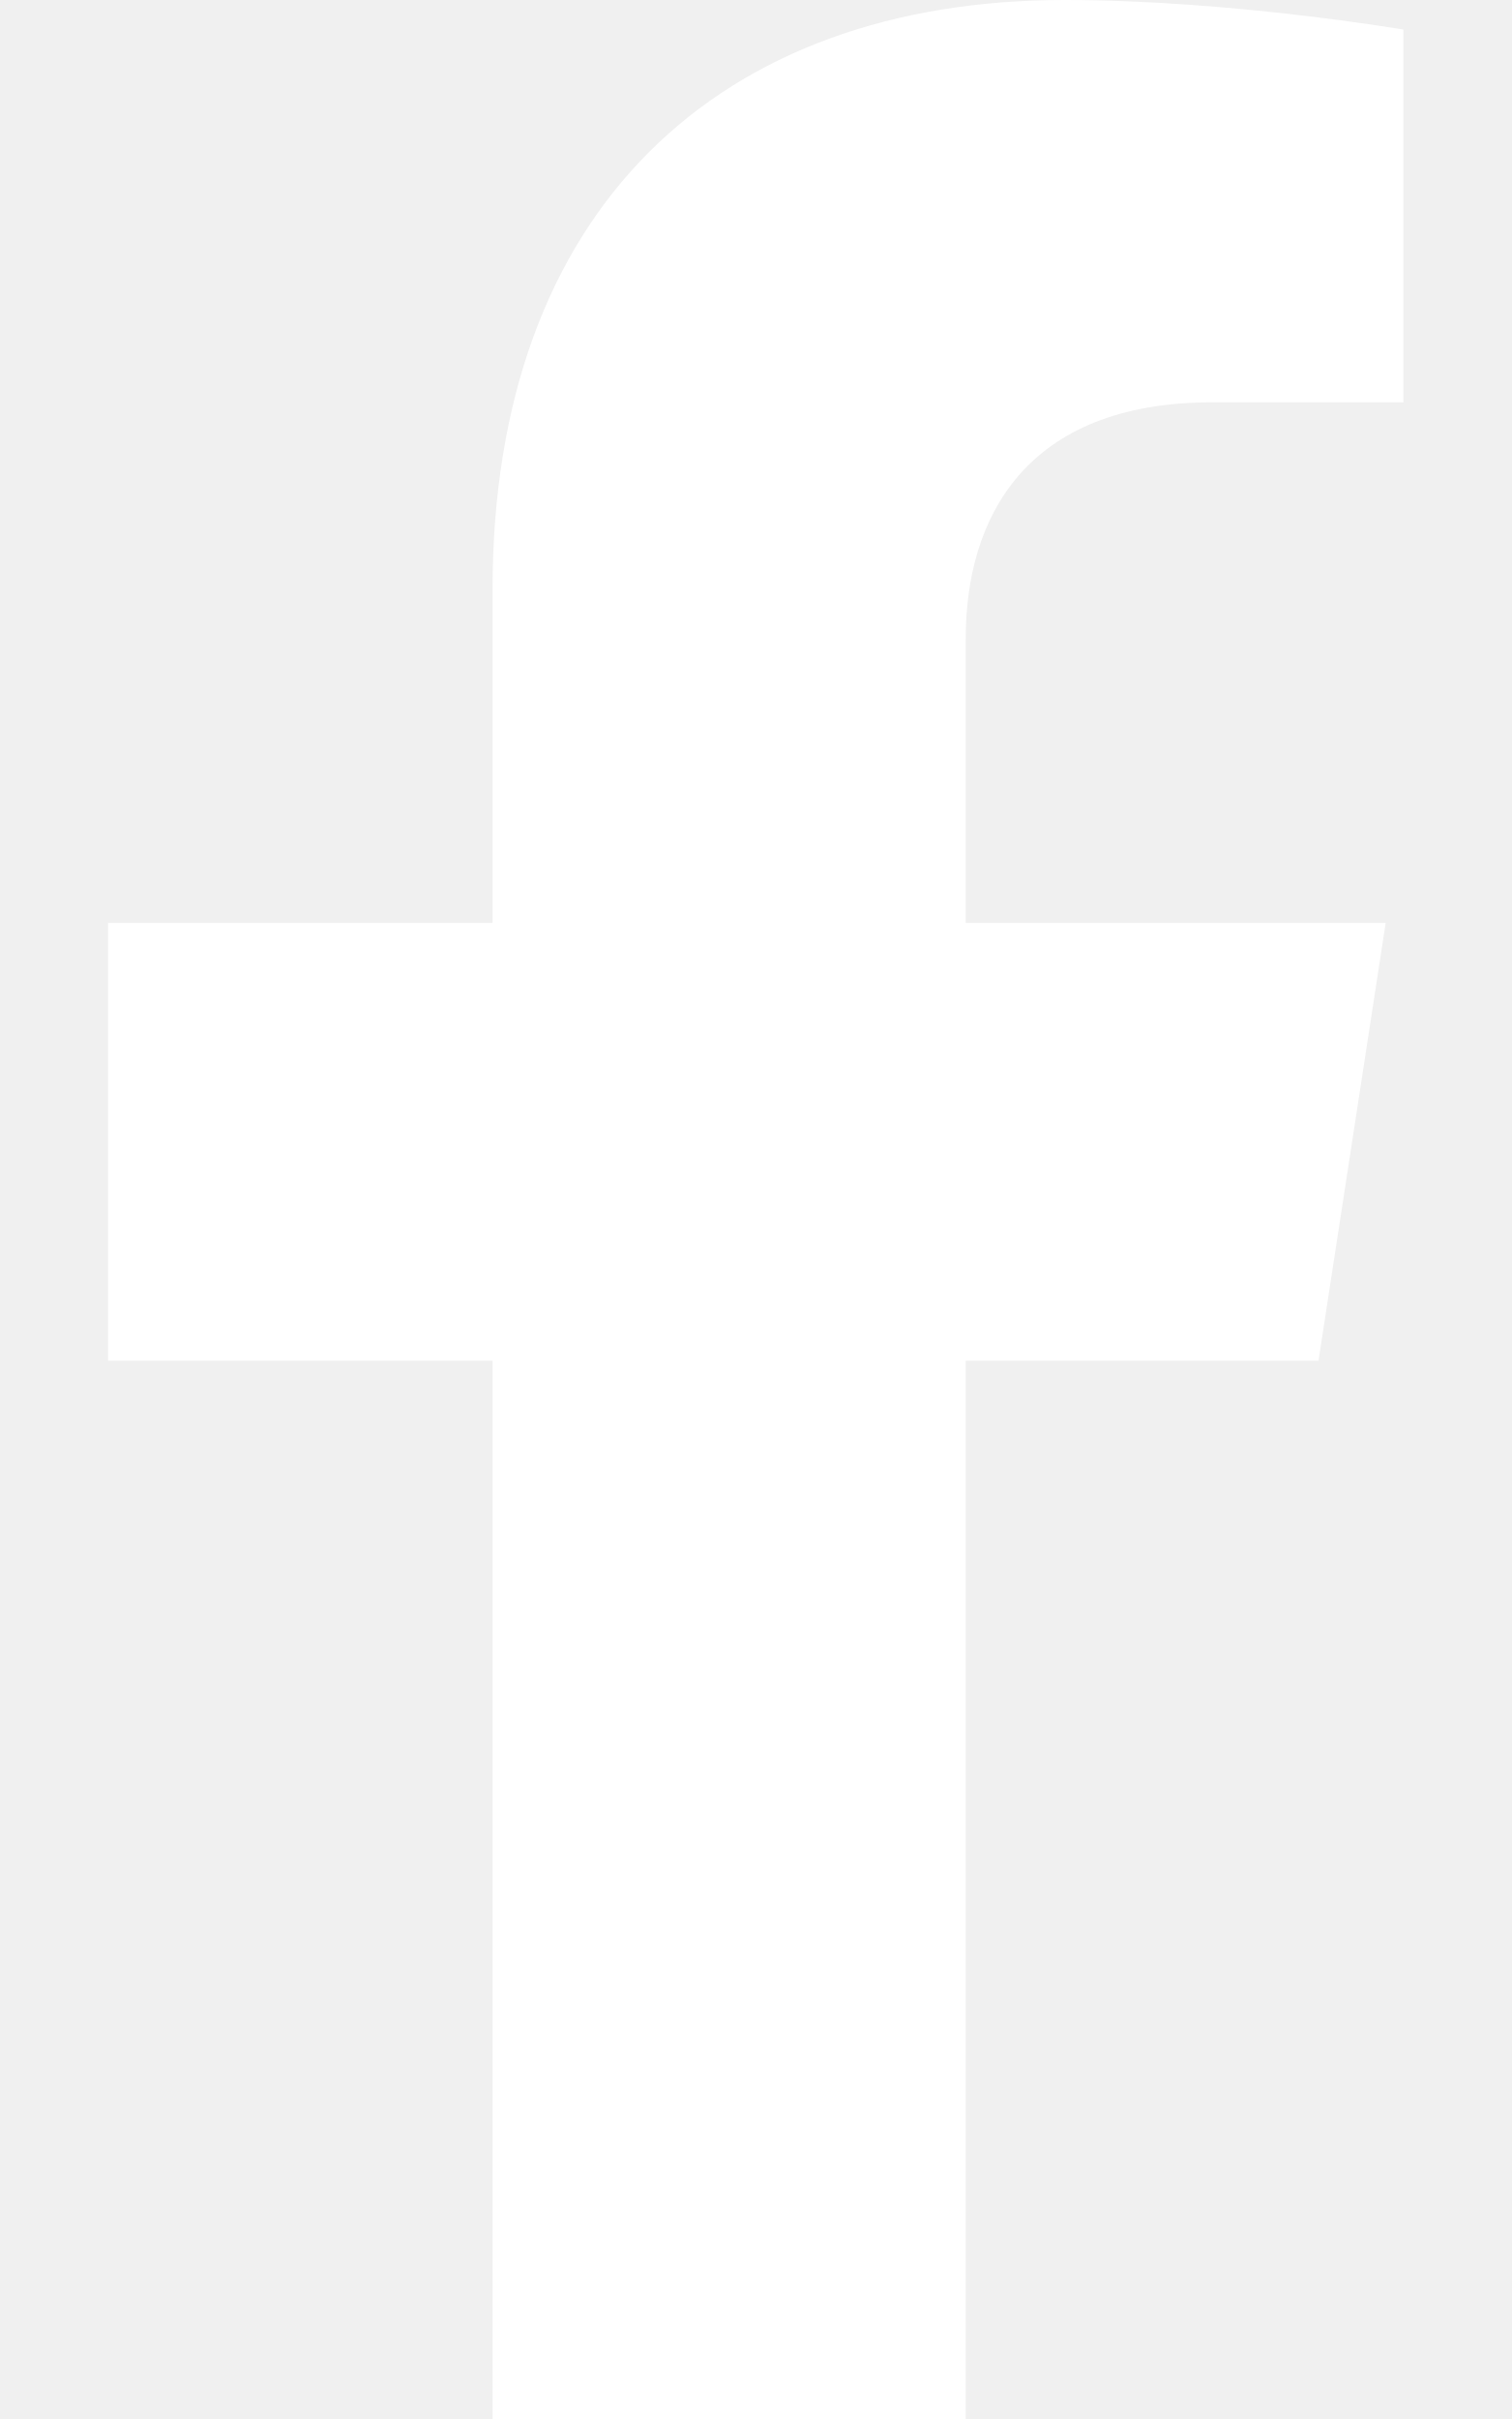
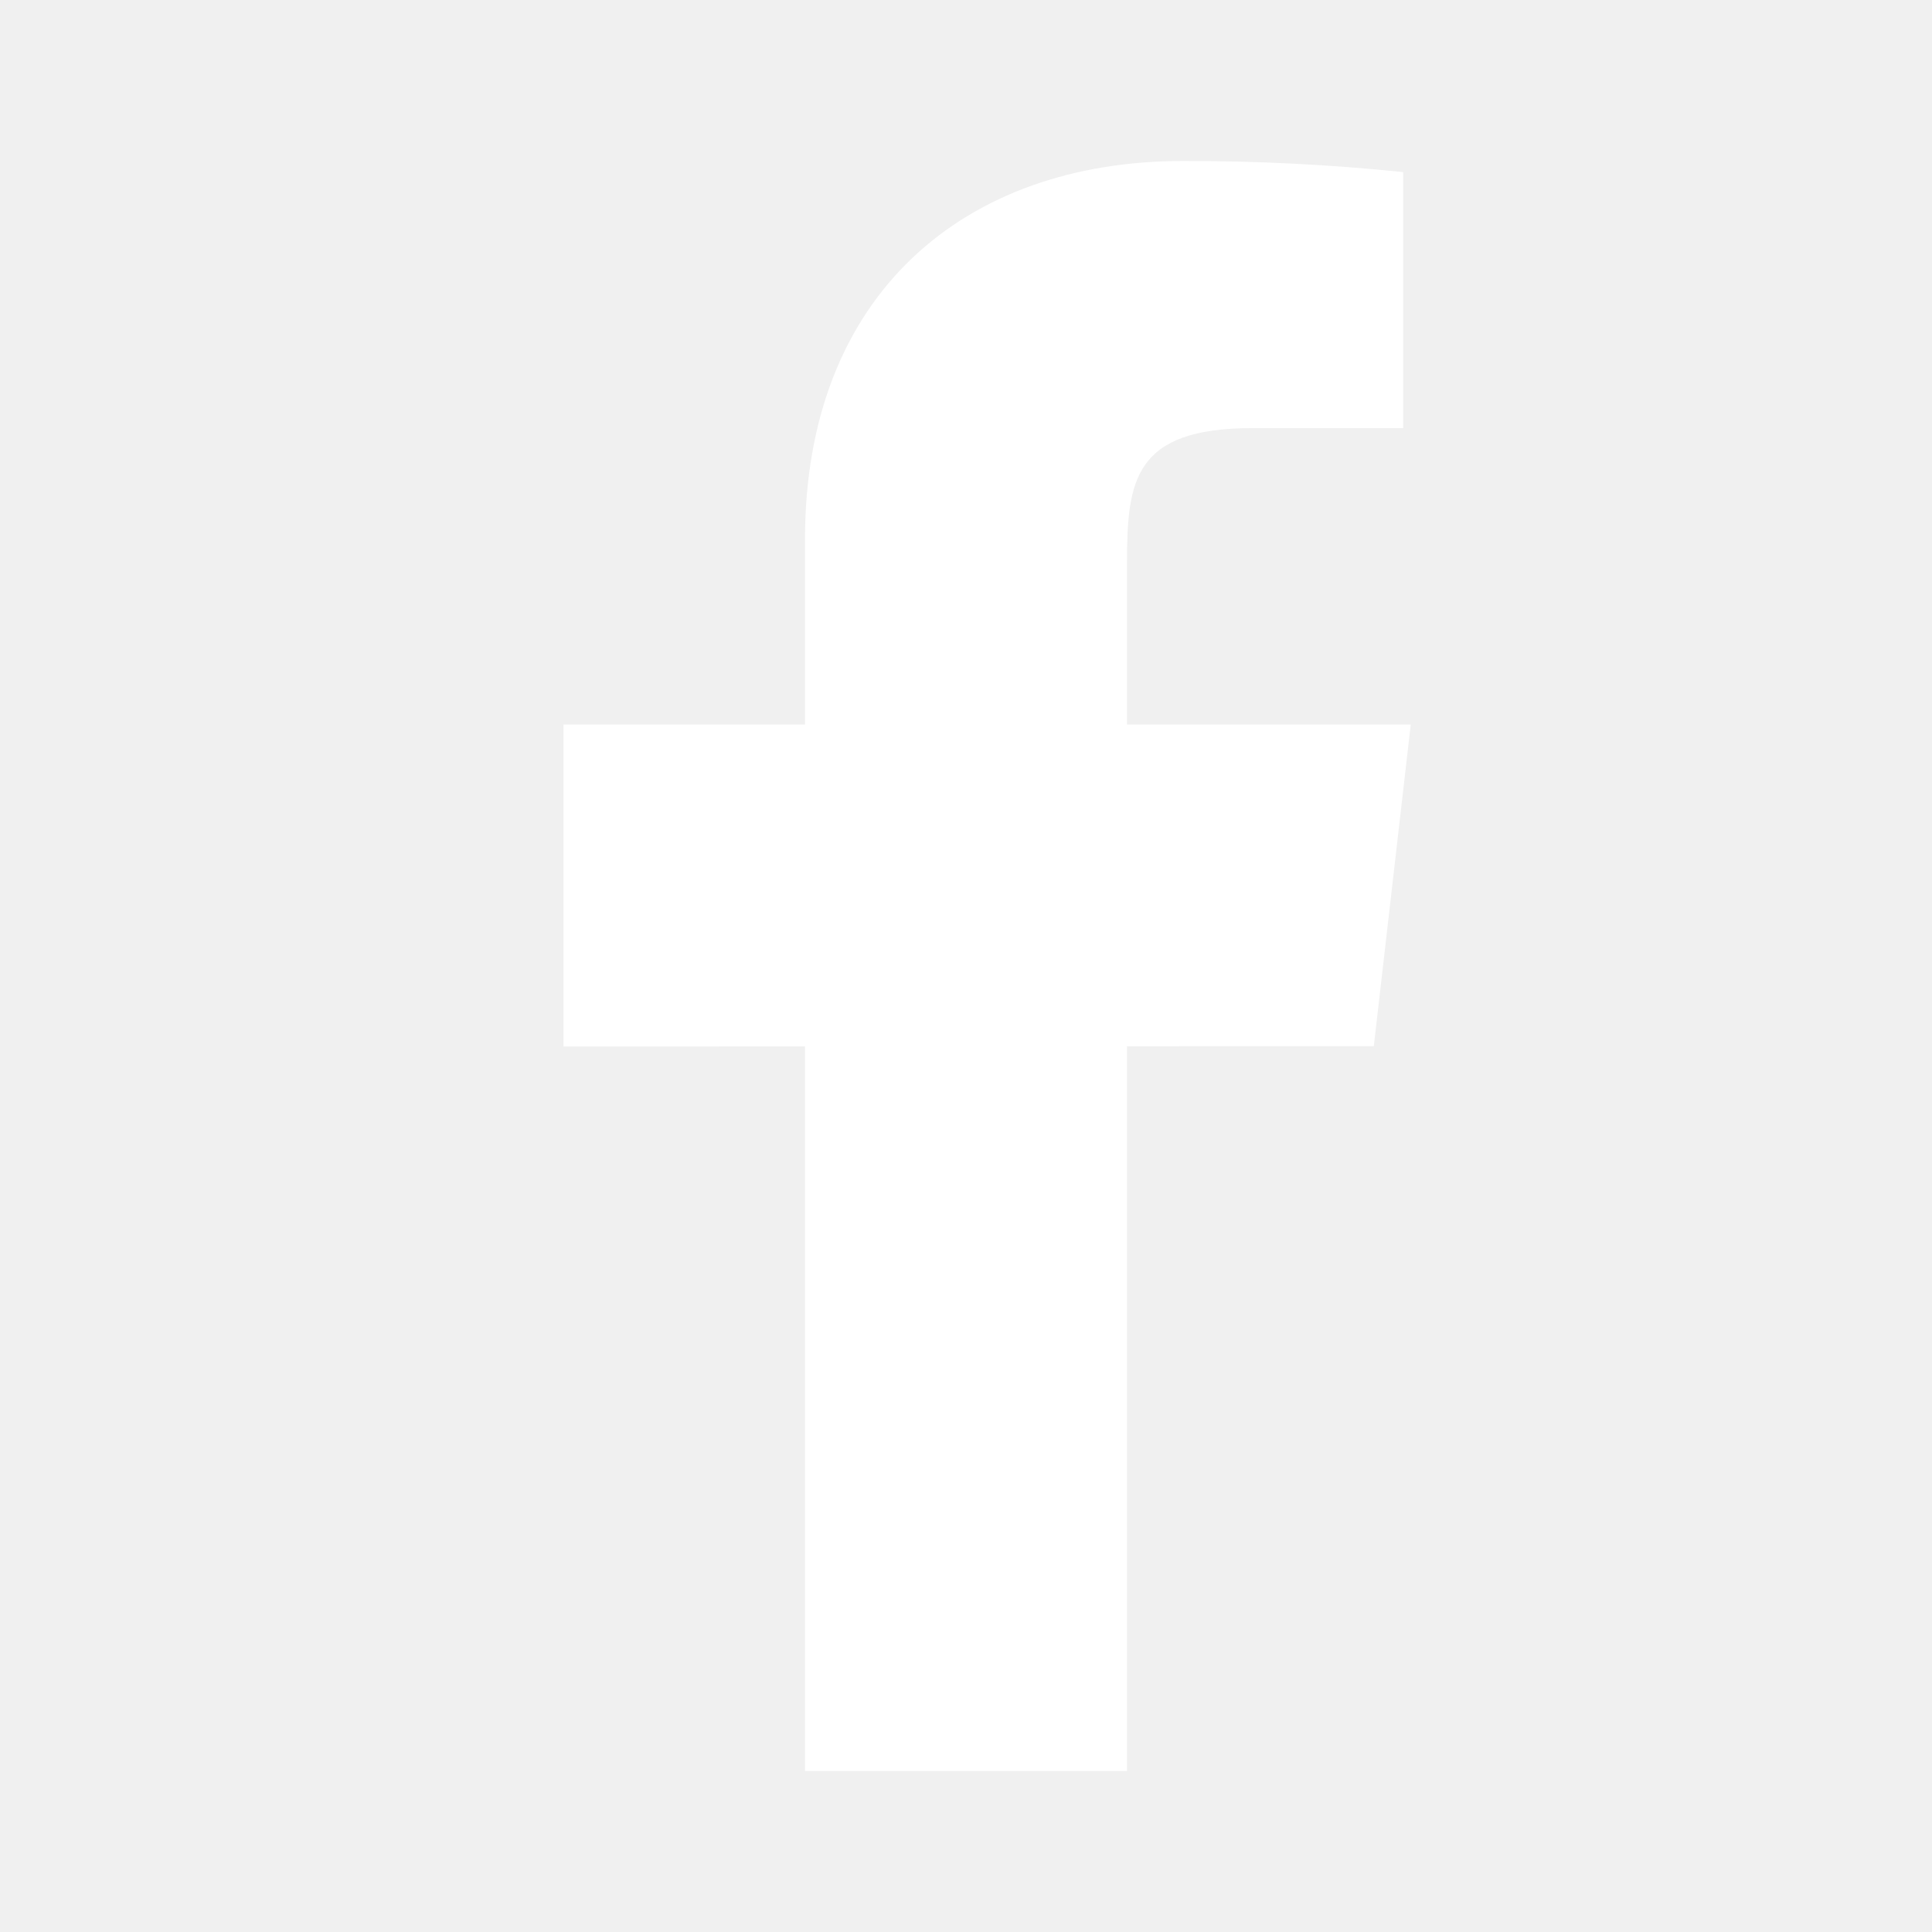
- <svg xmlns="http://www.w3.org/2000/svg" aria-hidden="true" focusable="false" data-prefix="fab" data-icon="facebook-f" class="svg-inline--fa fa-facebook-f fa-w-10" role="img" viewBox="0 0 320 512">
-   <path fill="#fff" d="M279.14 288l14.22-92.66h-88.91v-60.13c0-25.35 12.42-50.06 52.24-50.06h40.42V6.26S260.43 0 225.36 0c-73.22 0-121.08 44.38-121.08 124.72v70.62H22.89V288h81.39v224h100.17V288z" />
+ <svg xmlns="http://www.w3.org/2000/svg" fill="#FFFFFF" viewBox="0 0 24 24" width="24px" height="24px">
+   <path d="M17.525,9H14V7c0-1.032,0.084-1.682,1.563-1.682h1.868v-3.18C16.522,2.044,15.608,1.998,14.693,2 C11.98,2,10,3.657,10,6.699V9H7v4l3-0.001V22h4v-9.003l3.066-0.001L17.525,9z" />
</svg>
